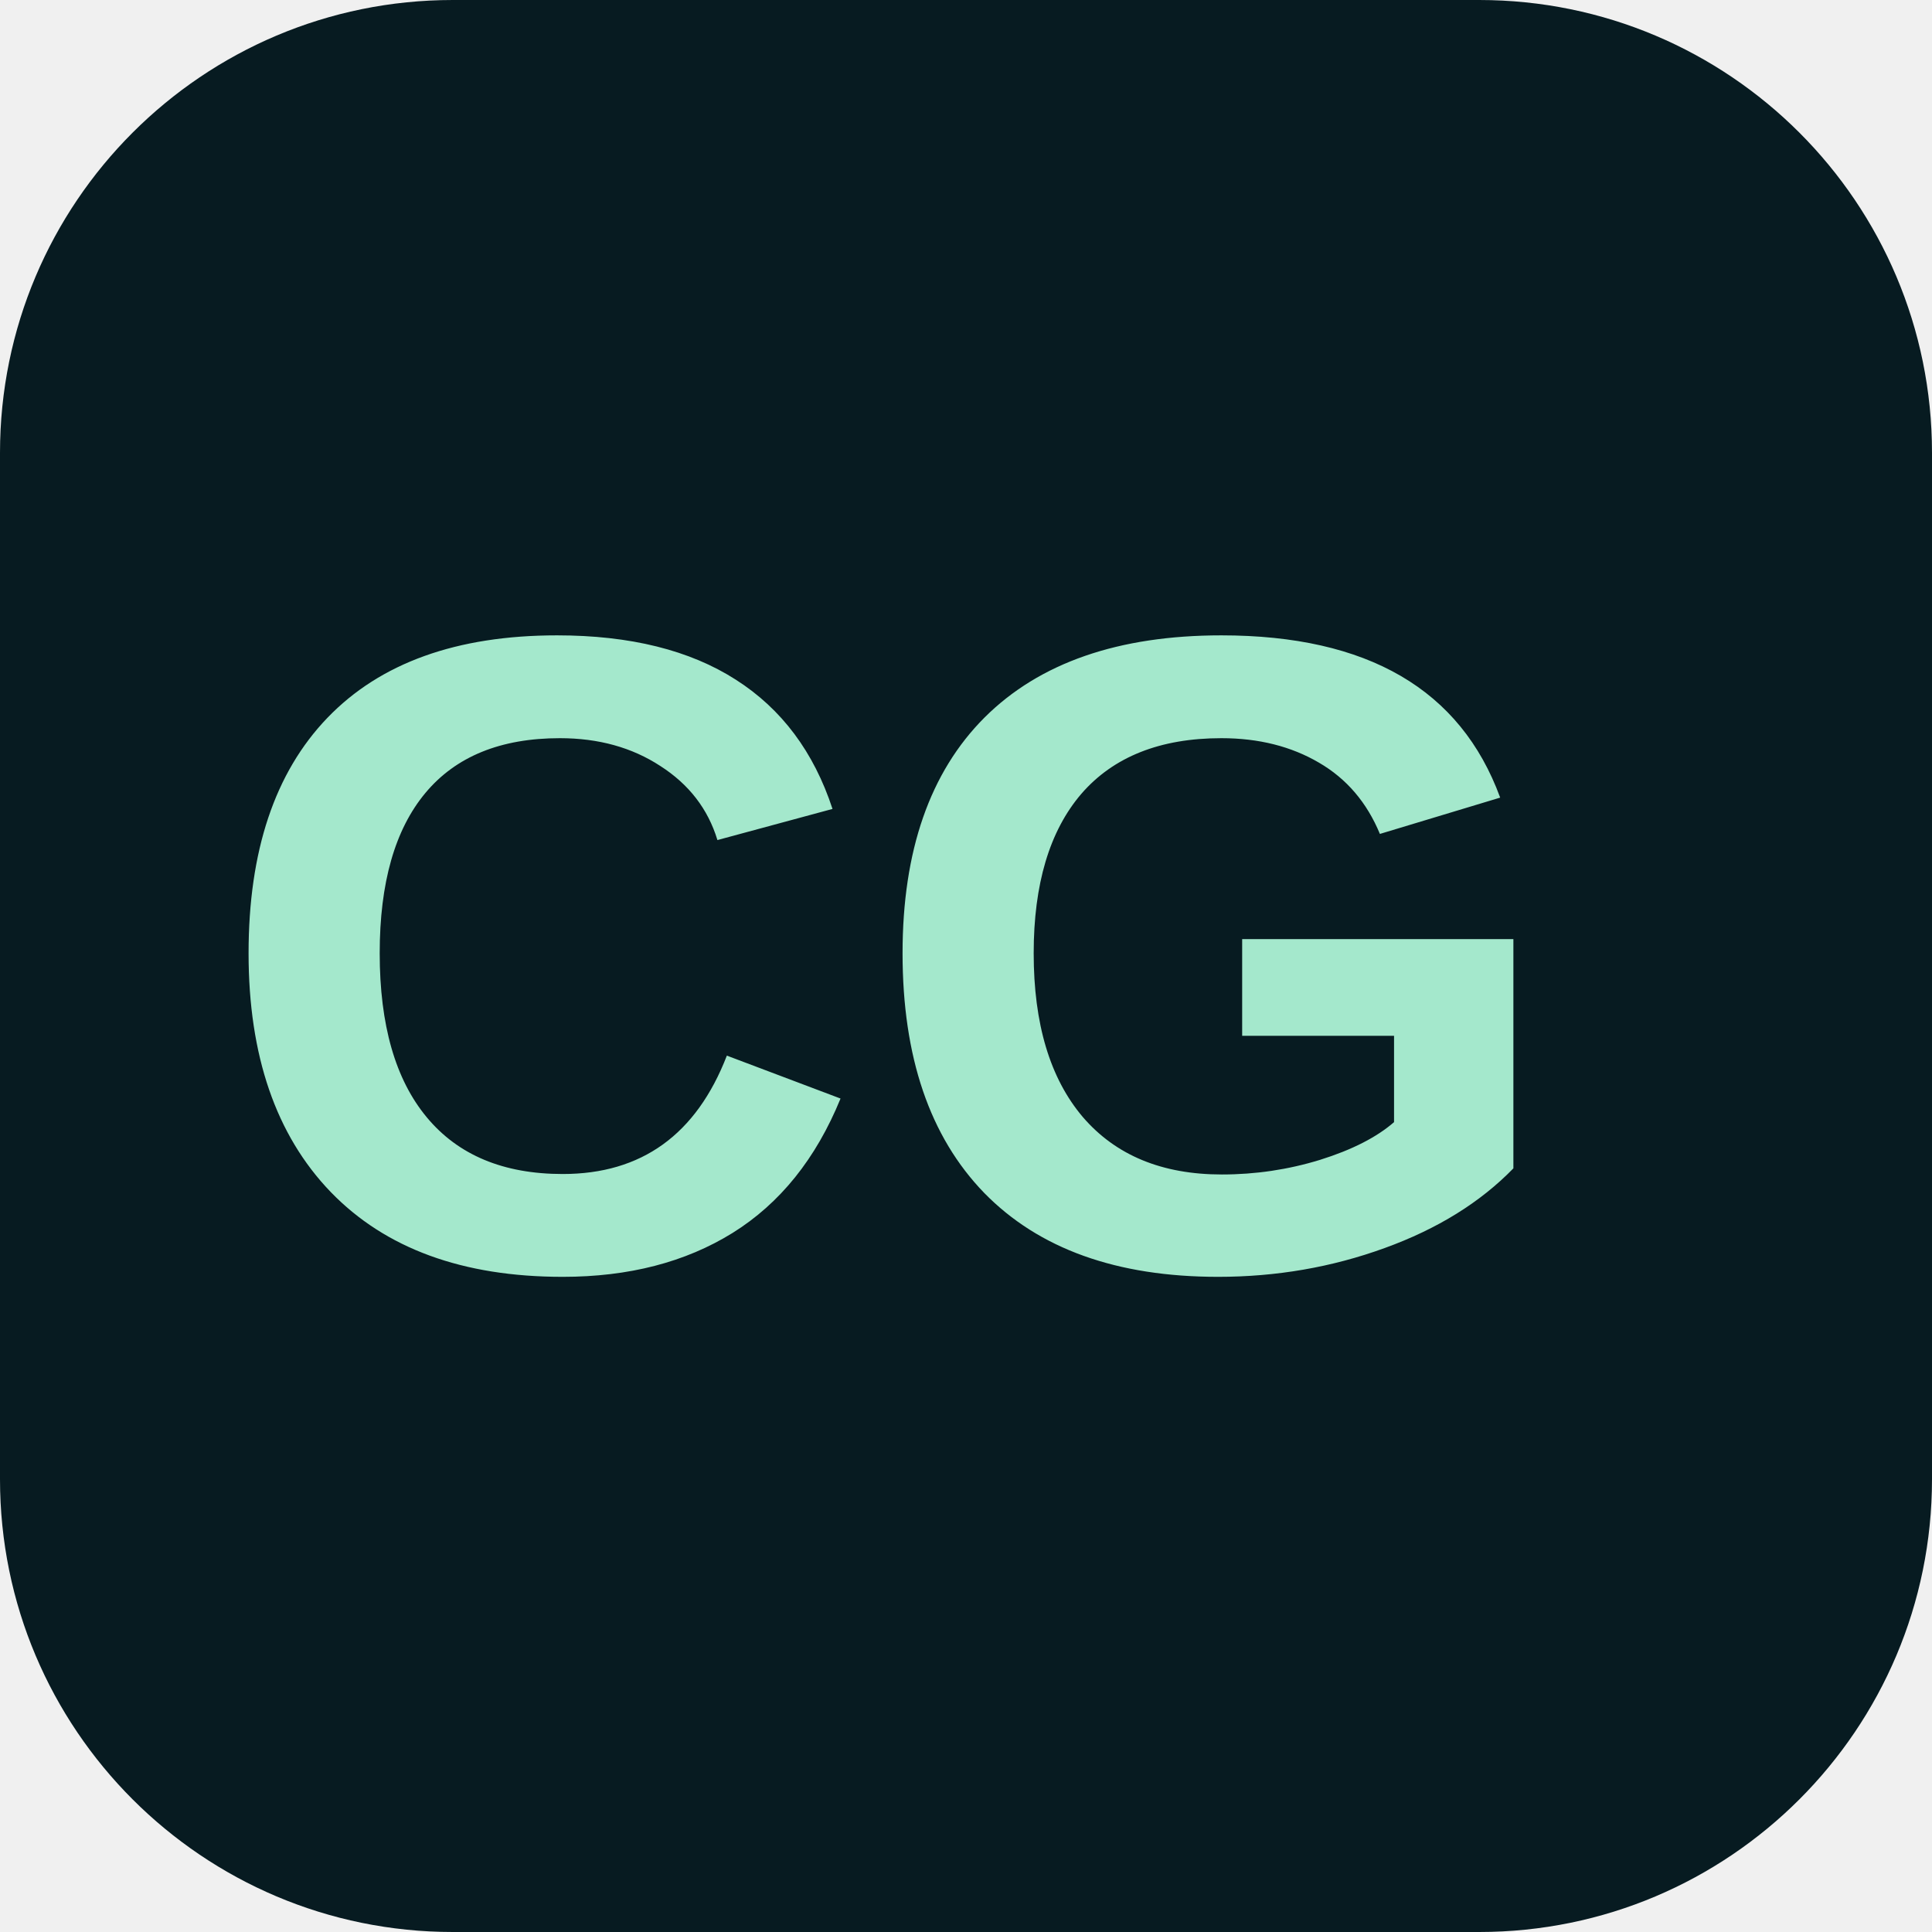
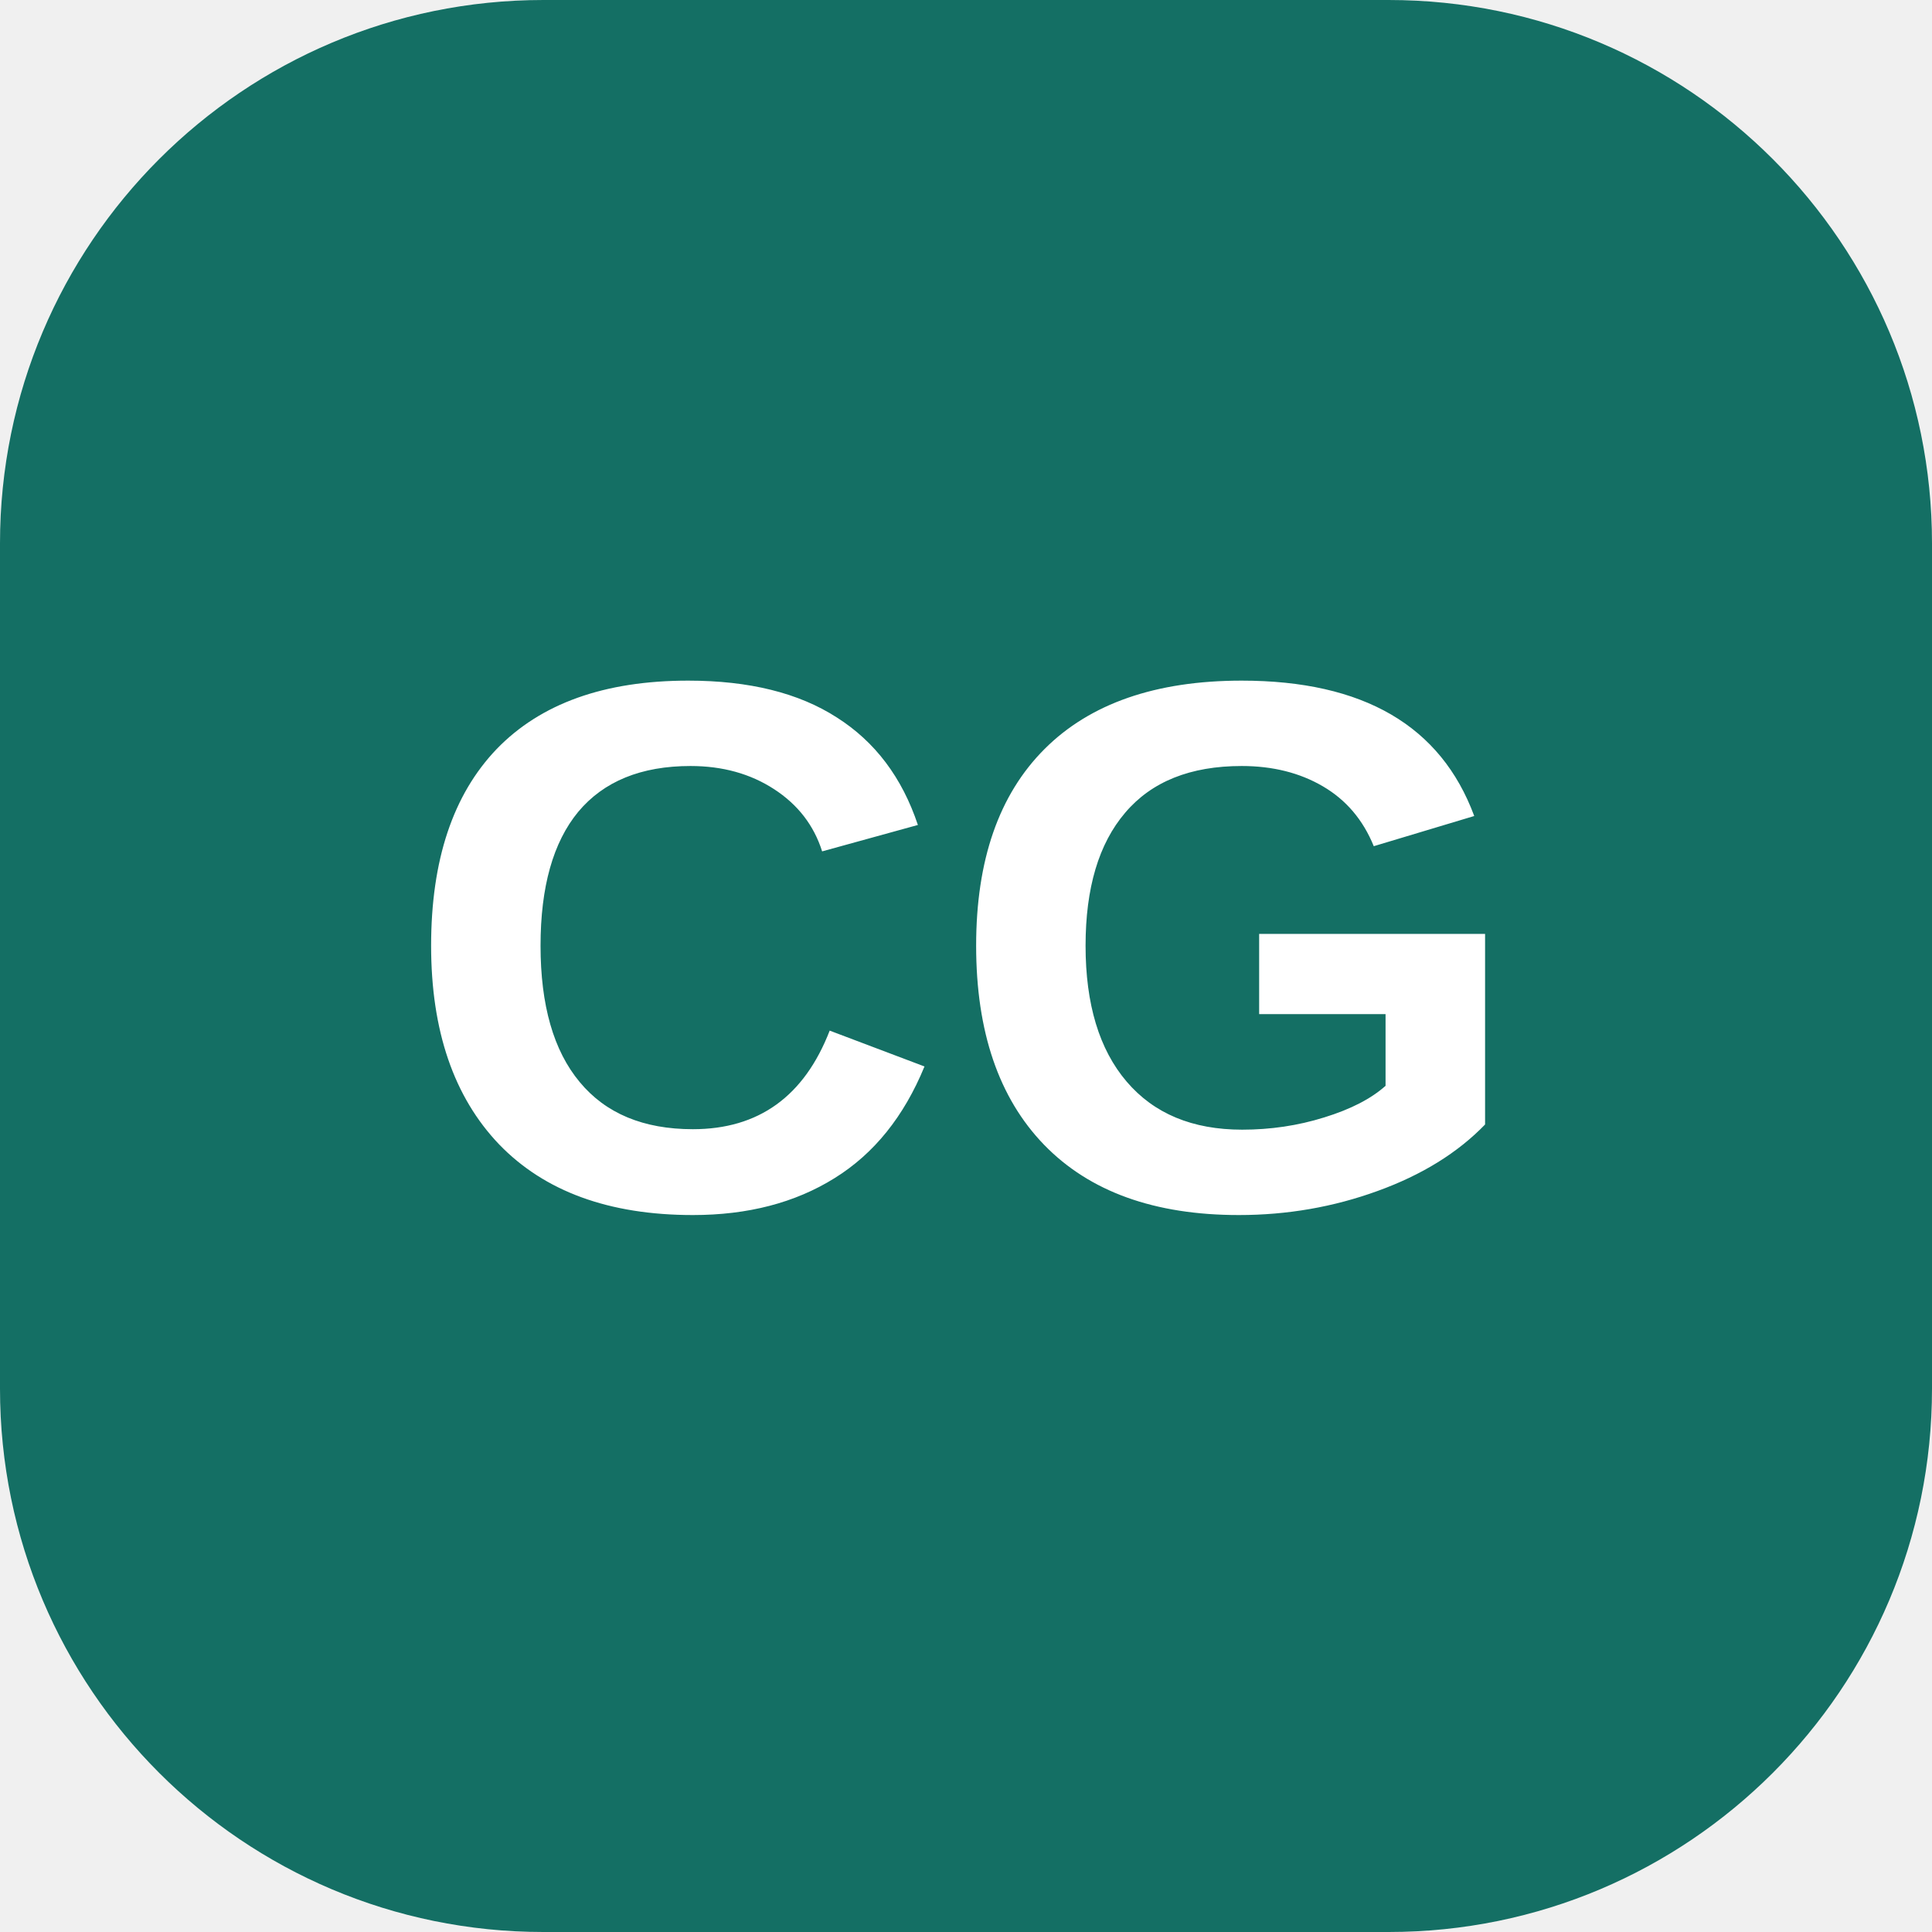
<svg xmlns="http://www.w3.org/2000/svg" viewBox="0 0 64 64">
-   <rect width="64" height="64" rx="15" fill="#071b21" />
-   <text x="7" y="42" fill="#a4e8cc" font-family="Arial,sans-serif" font-size="30" font-weight="bold">CG</text>
+   <rect width="64" height="64" rx="18" fill="#146f64" />
+   <text x="32" y="40" font-family="Arial,sans-serif" font-weight="700" text-anchor="middle" font-size="25" fill="white">CG</text>
</svg>
